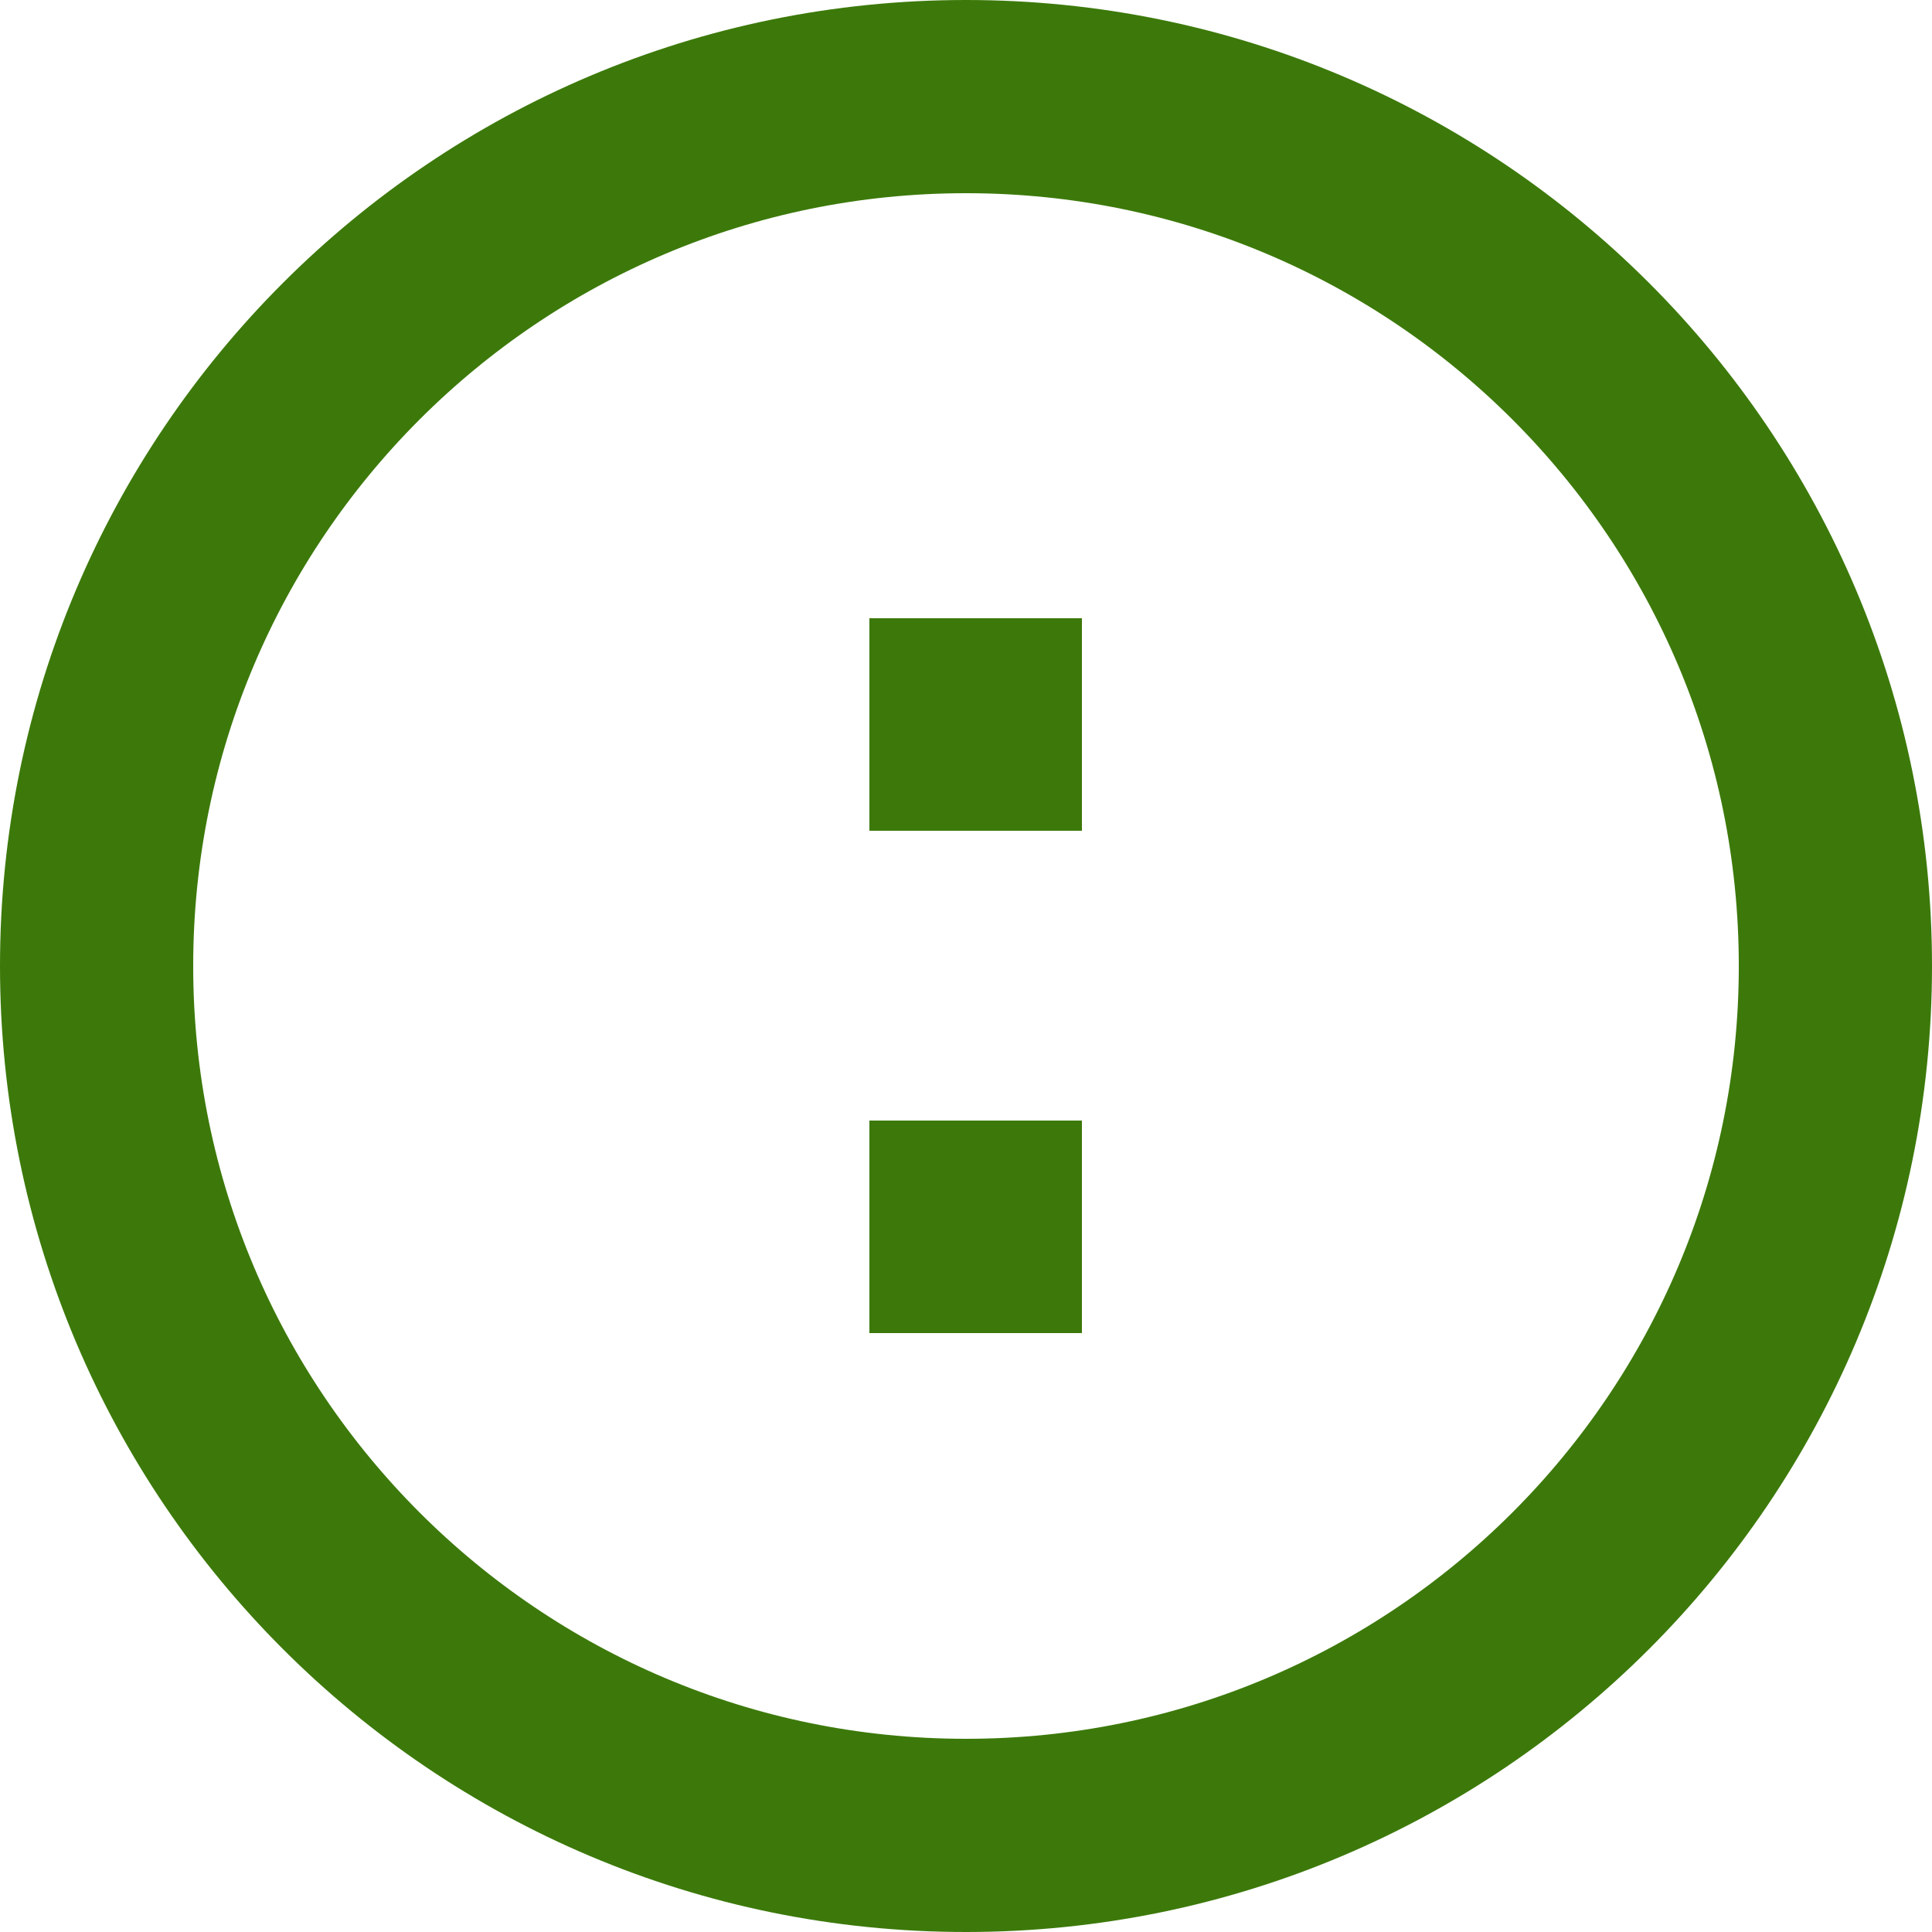
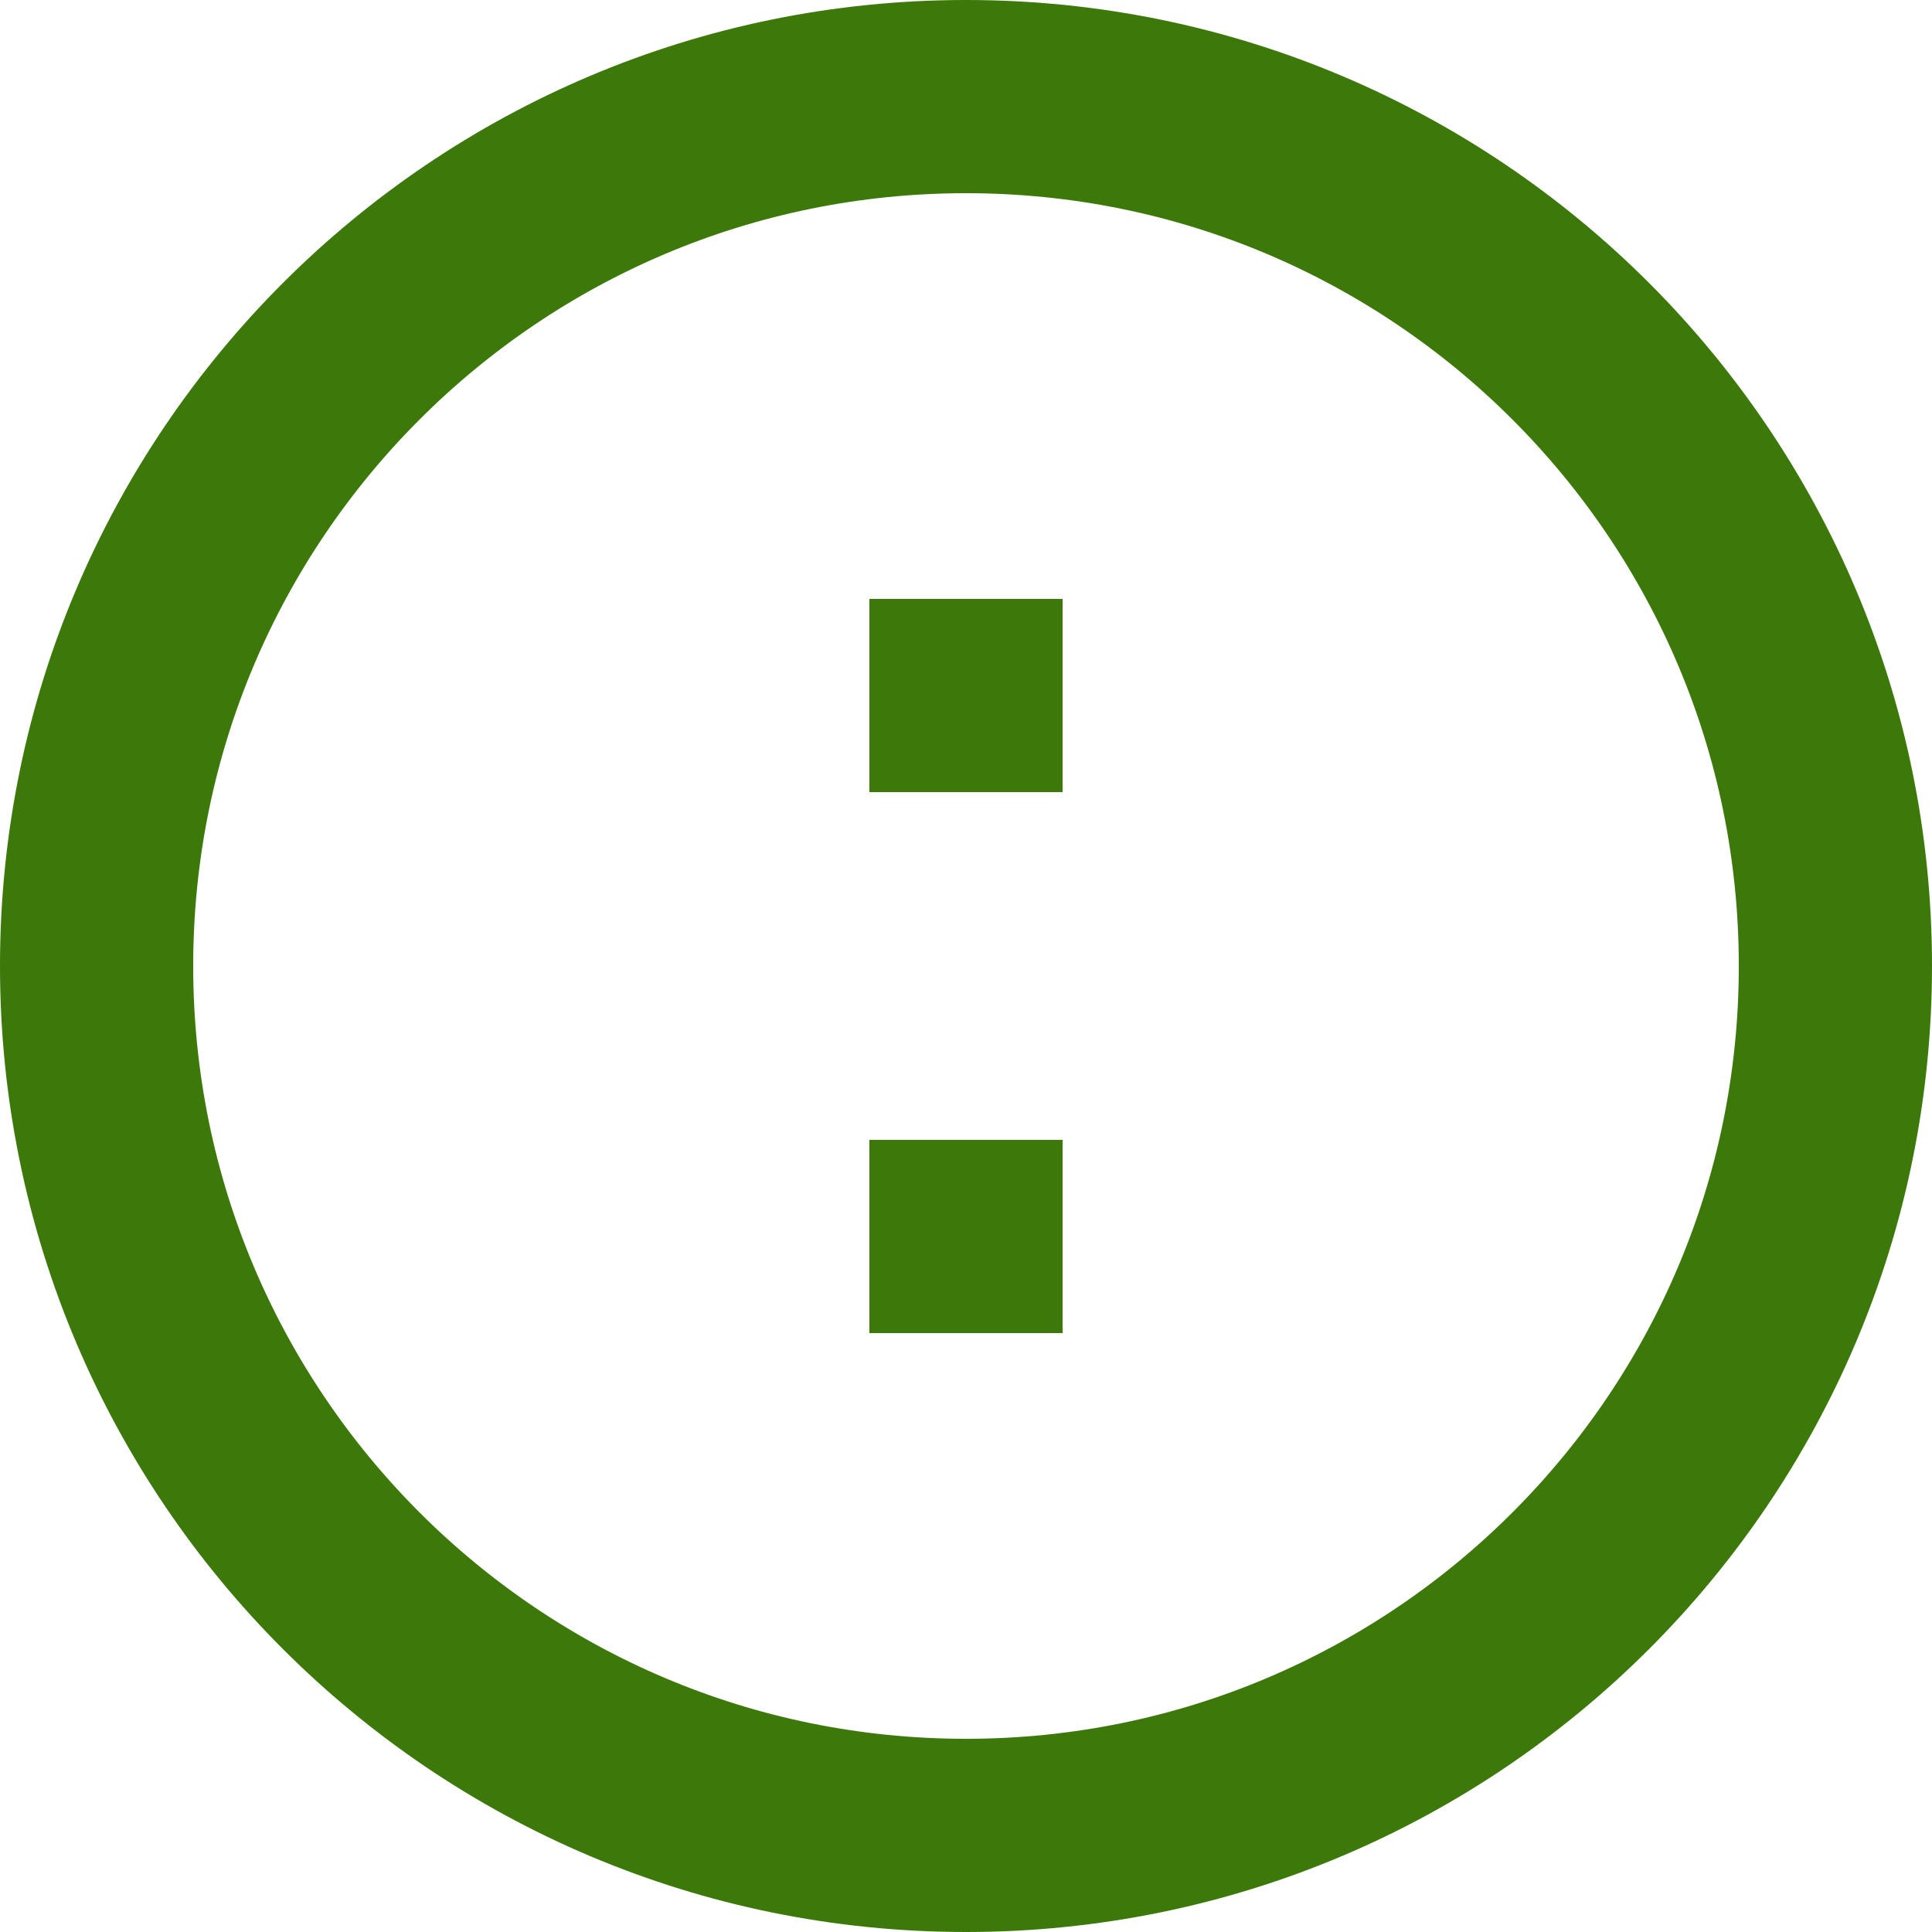
- <svg xmlns="http://www.w3.org/2000/svg" width="100" height="100" viewBox="0 0 100 100">
+ <svg xmlns="http://www.w3.org/2000/svg" viewBox="0 0 100 100">
  <circle cx="50" cy="50" r="45" fill="none" stroke="#3c790a" stroke-width="10" />
-   <path d="m45,32h11v11h-11zm0,26h11v11h-11" fill="#3c790a" />
+   <path d="m45,31h10v10h-10zm0,28h10v10h-10" fill="#3c790a" />
</svg>
